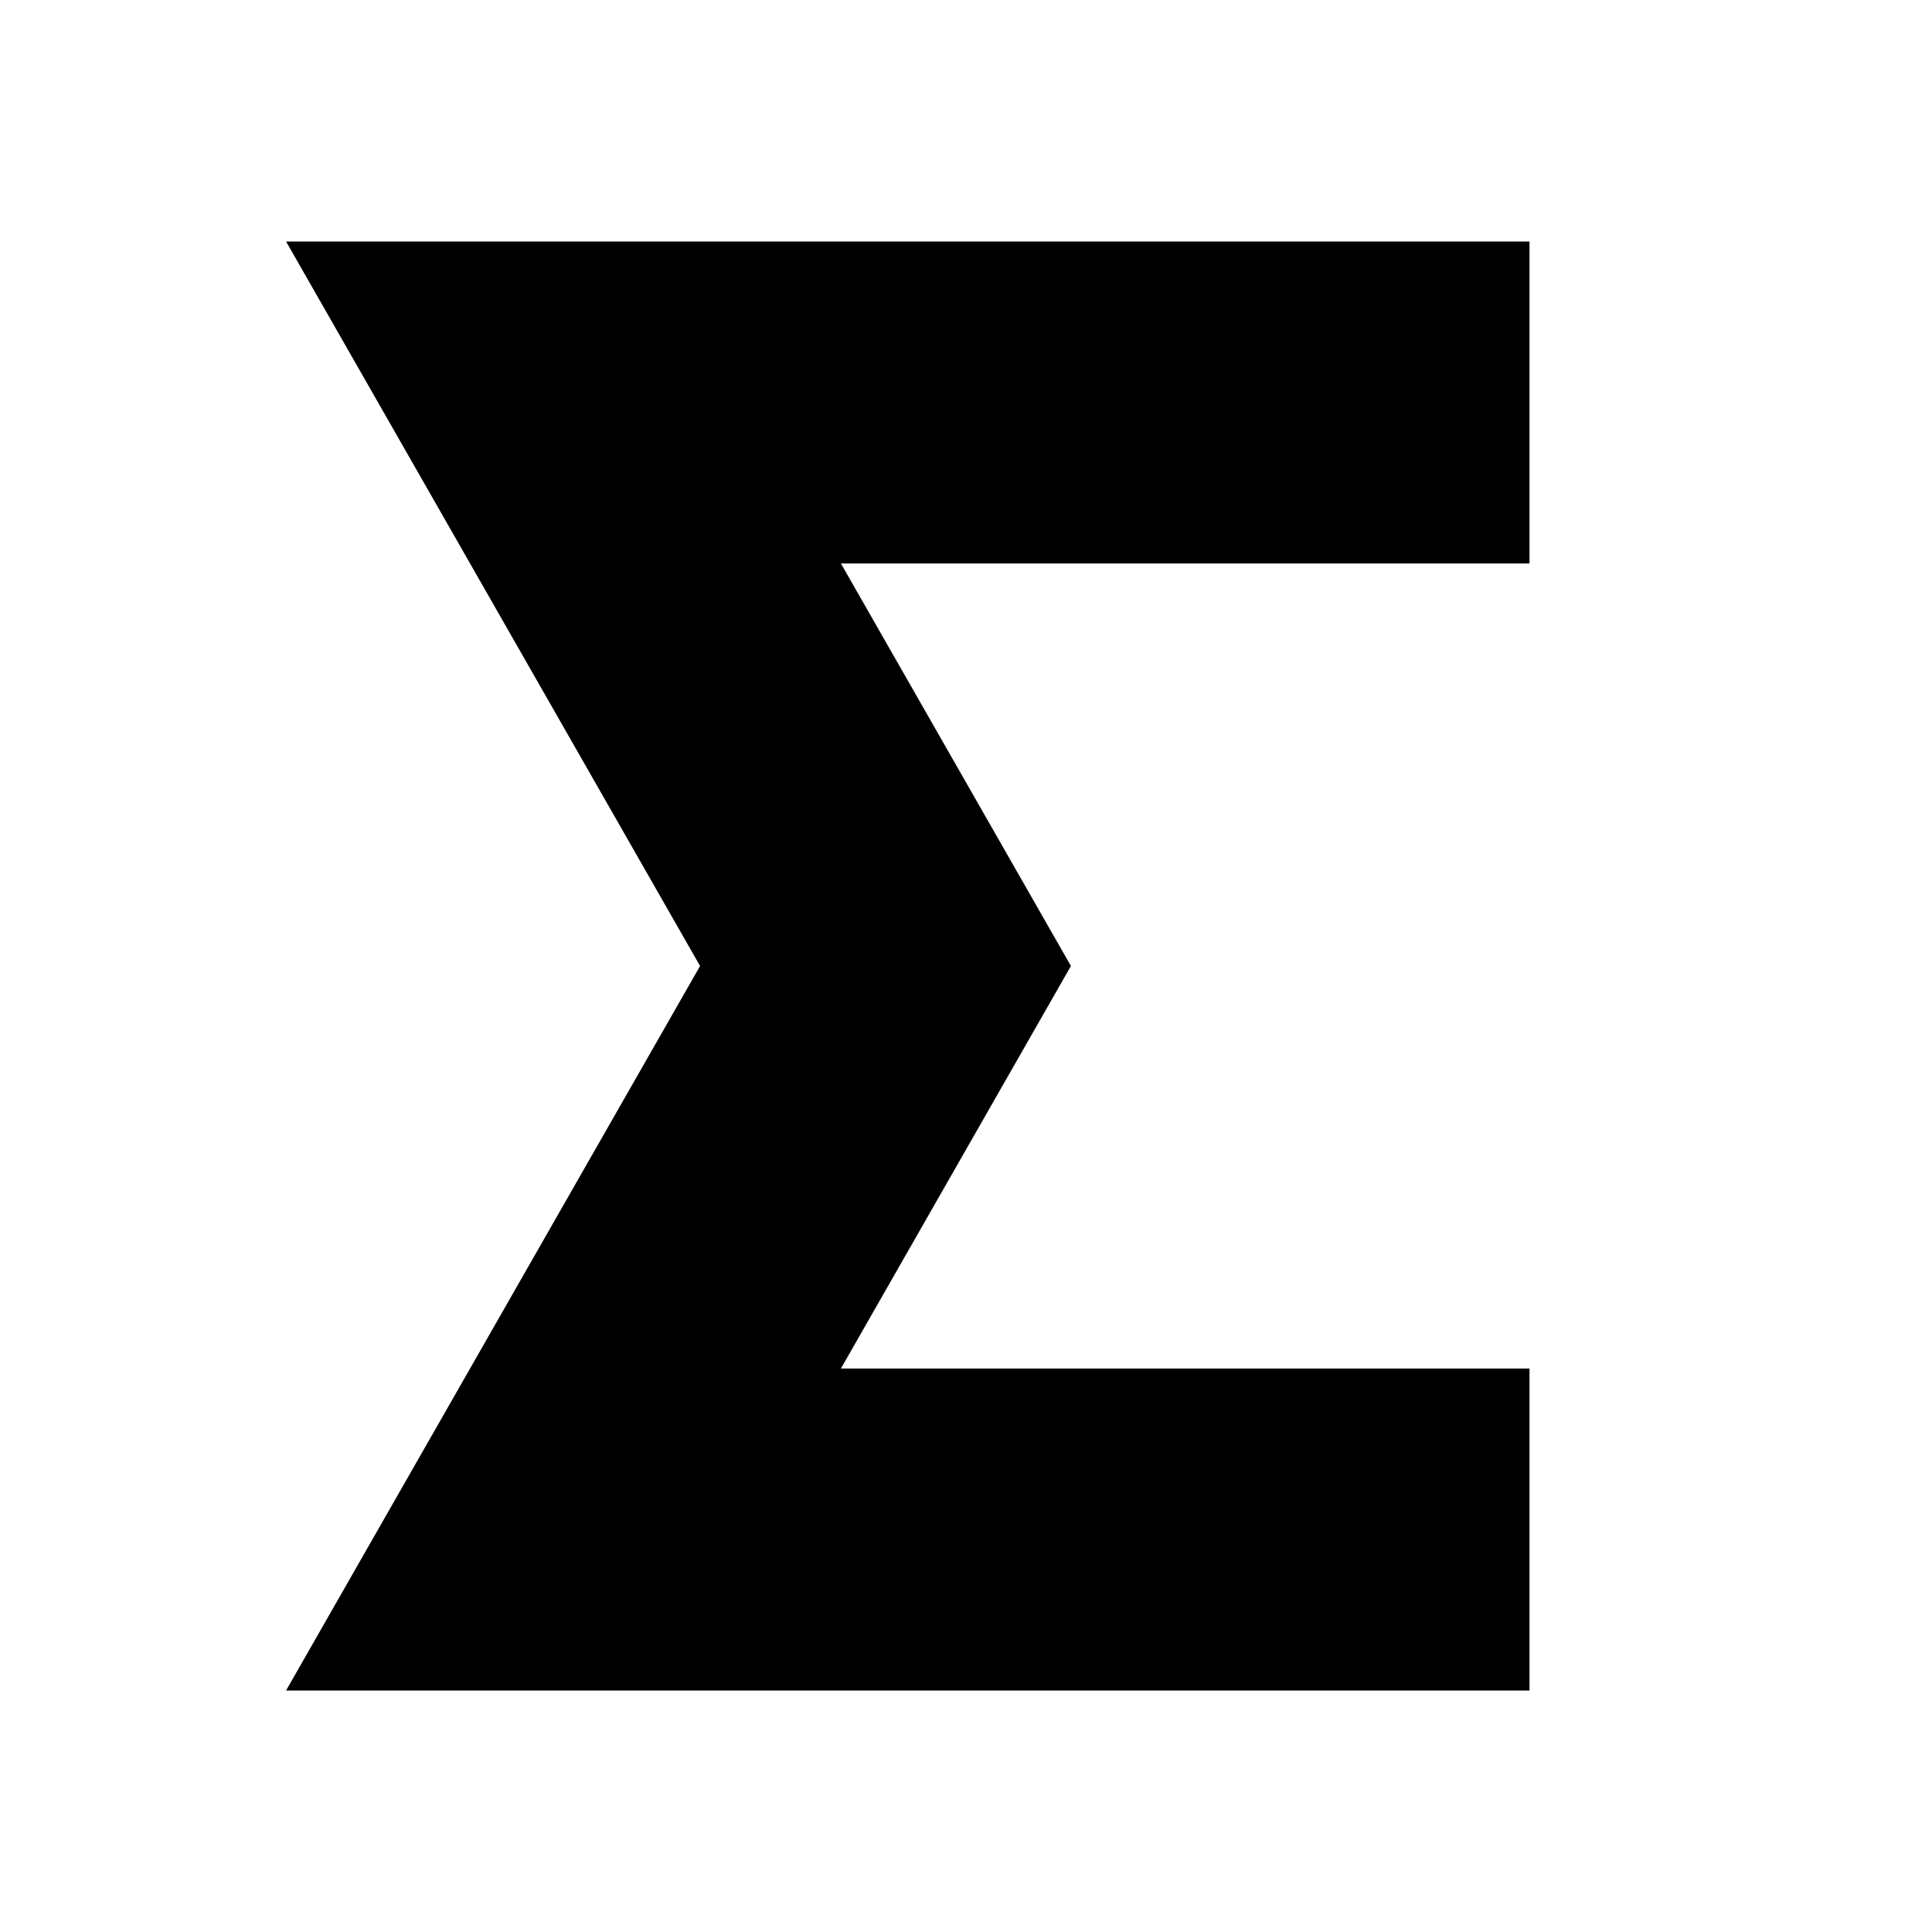
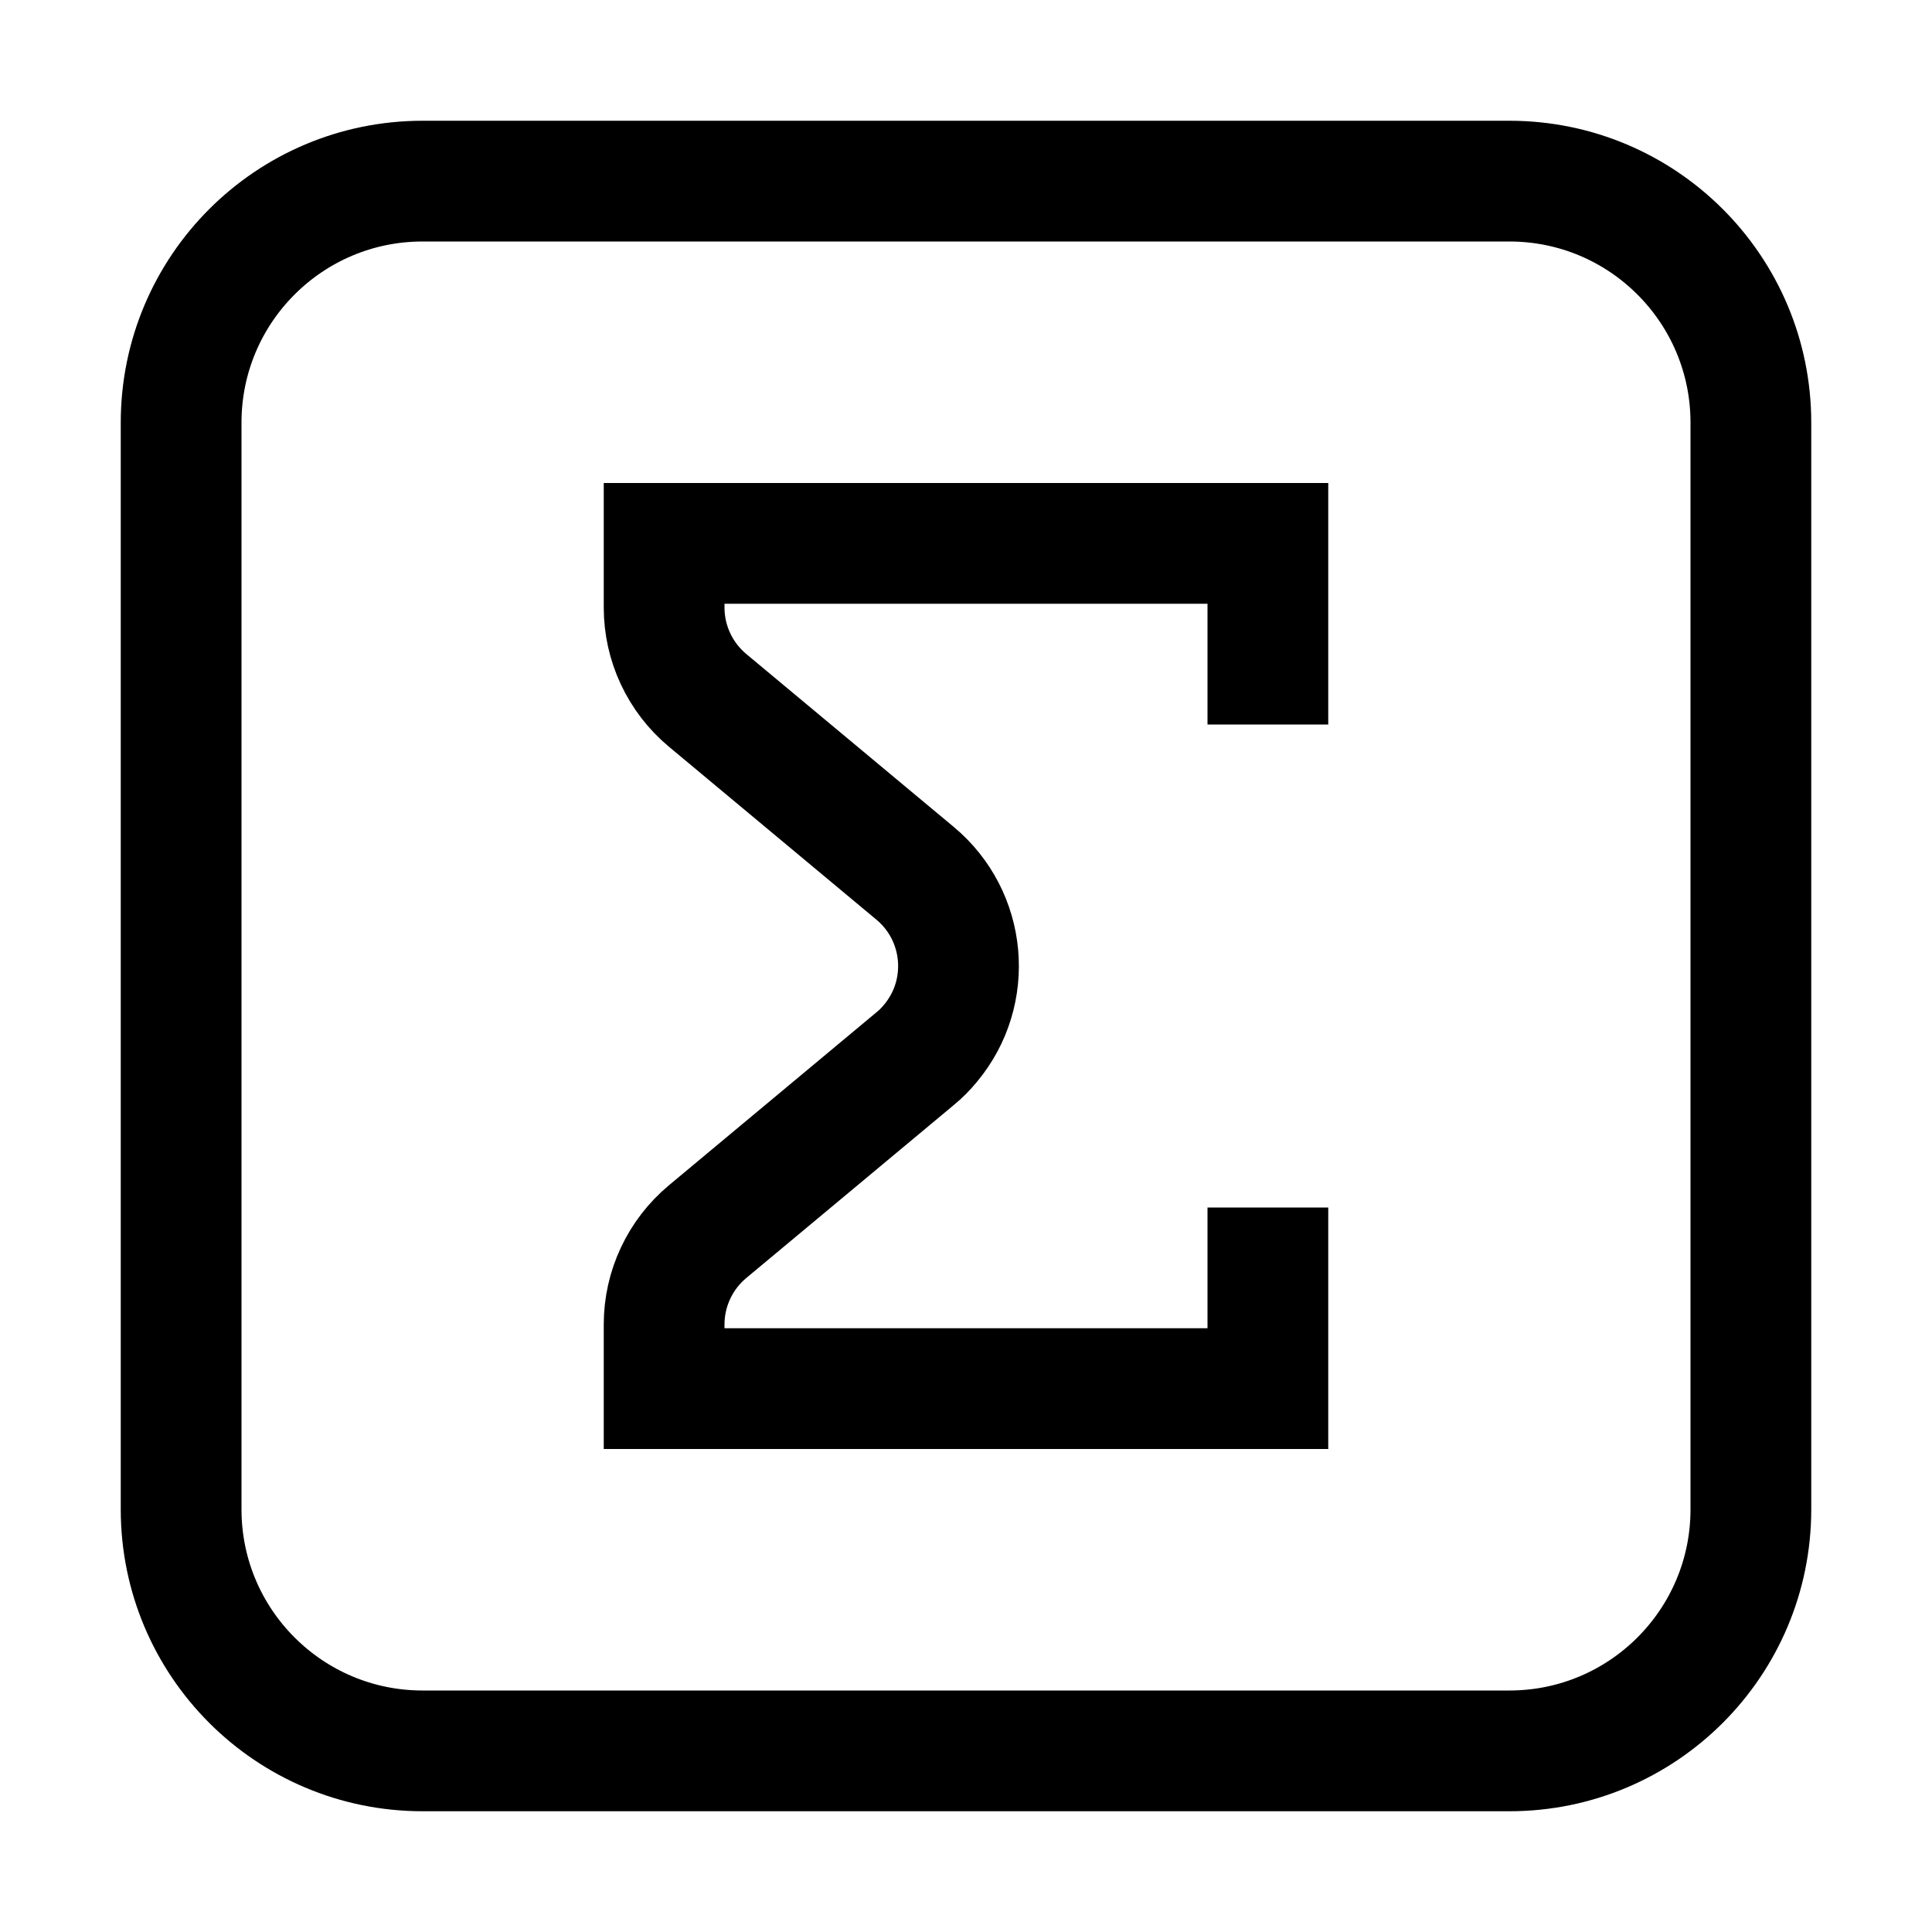
- <svg xmlns="http://www.w3.org/2000/svg" width="12px" height="12px" viewBox="0 0 12 12" version="1.1">
+ <svg xmlns="http://www.w3.org/2000/svg" width="16px" height="16px" viewBox="0 0 16 16" version="1.1">
  <defs />
  <g id="Icons" stroke="none" stroke-width="1" fill="none" fill-rule="evenodd">
-     <g id="aggregation" stroke-width="2" stroke="#000000">
-       <polyline id="Path-9" points="9.5 2.5 3.5 2.5 5.5 6 3.5 9.5 9.5 9.5" />
+     <g id="aggregation" stroke="#000000">
+       <path d="M10.5,6 L10.5,4.5 L5.5,4.5 L5.5,5.032 C5.5,5.328 5.632,5.61 5.86,5.8 L7.578,7.232 C8.002,7.585 8.06,8.216 7.706,8.64 C7.667,8.687 7.625,8.73 7.578,8.768 L5.86,10.2 C5.632,10.39 5.5,10.672 5.5,10.968 L5.5,11.5 L10.5,11.5 L10.5,10" id="Path-14" />
+       <rect id="Rectangle" x="1.5" y="1.5" width="13" height="13" rx="2" />
    </g>
  </g>
</svg>
